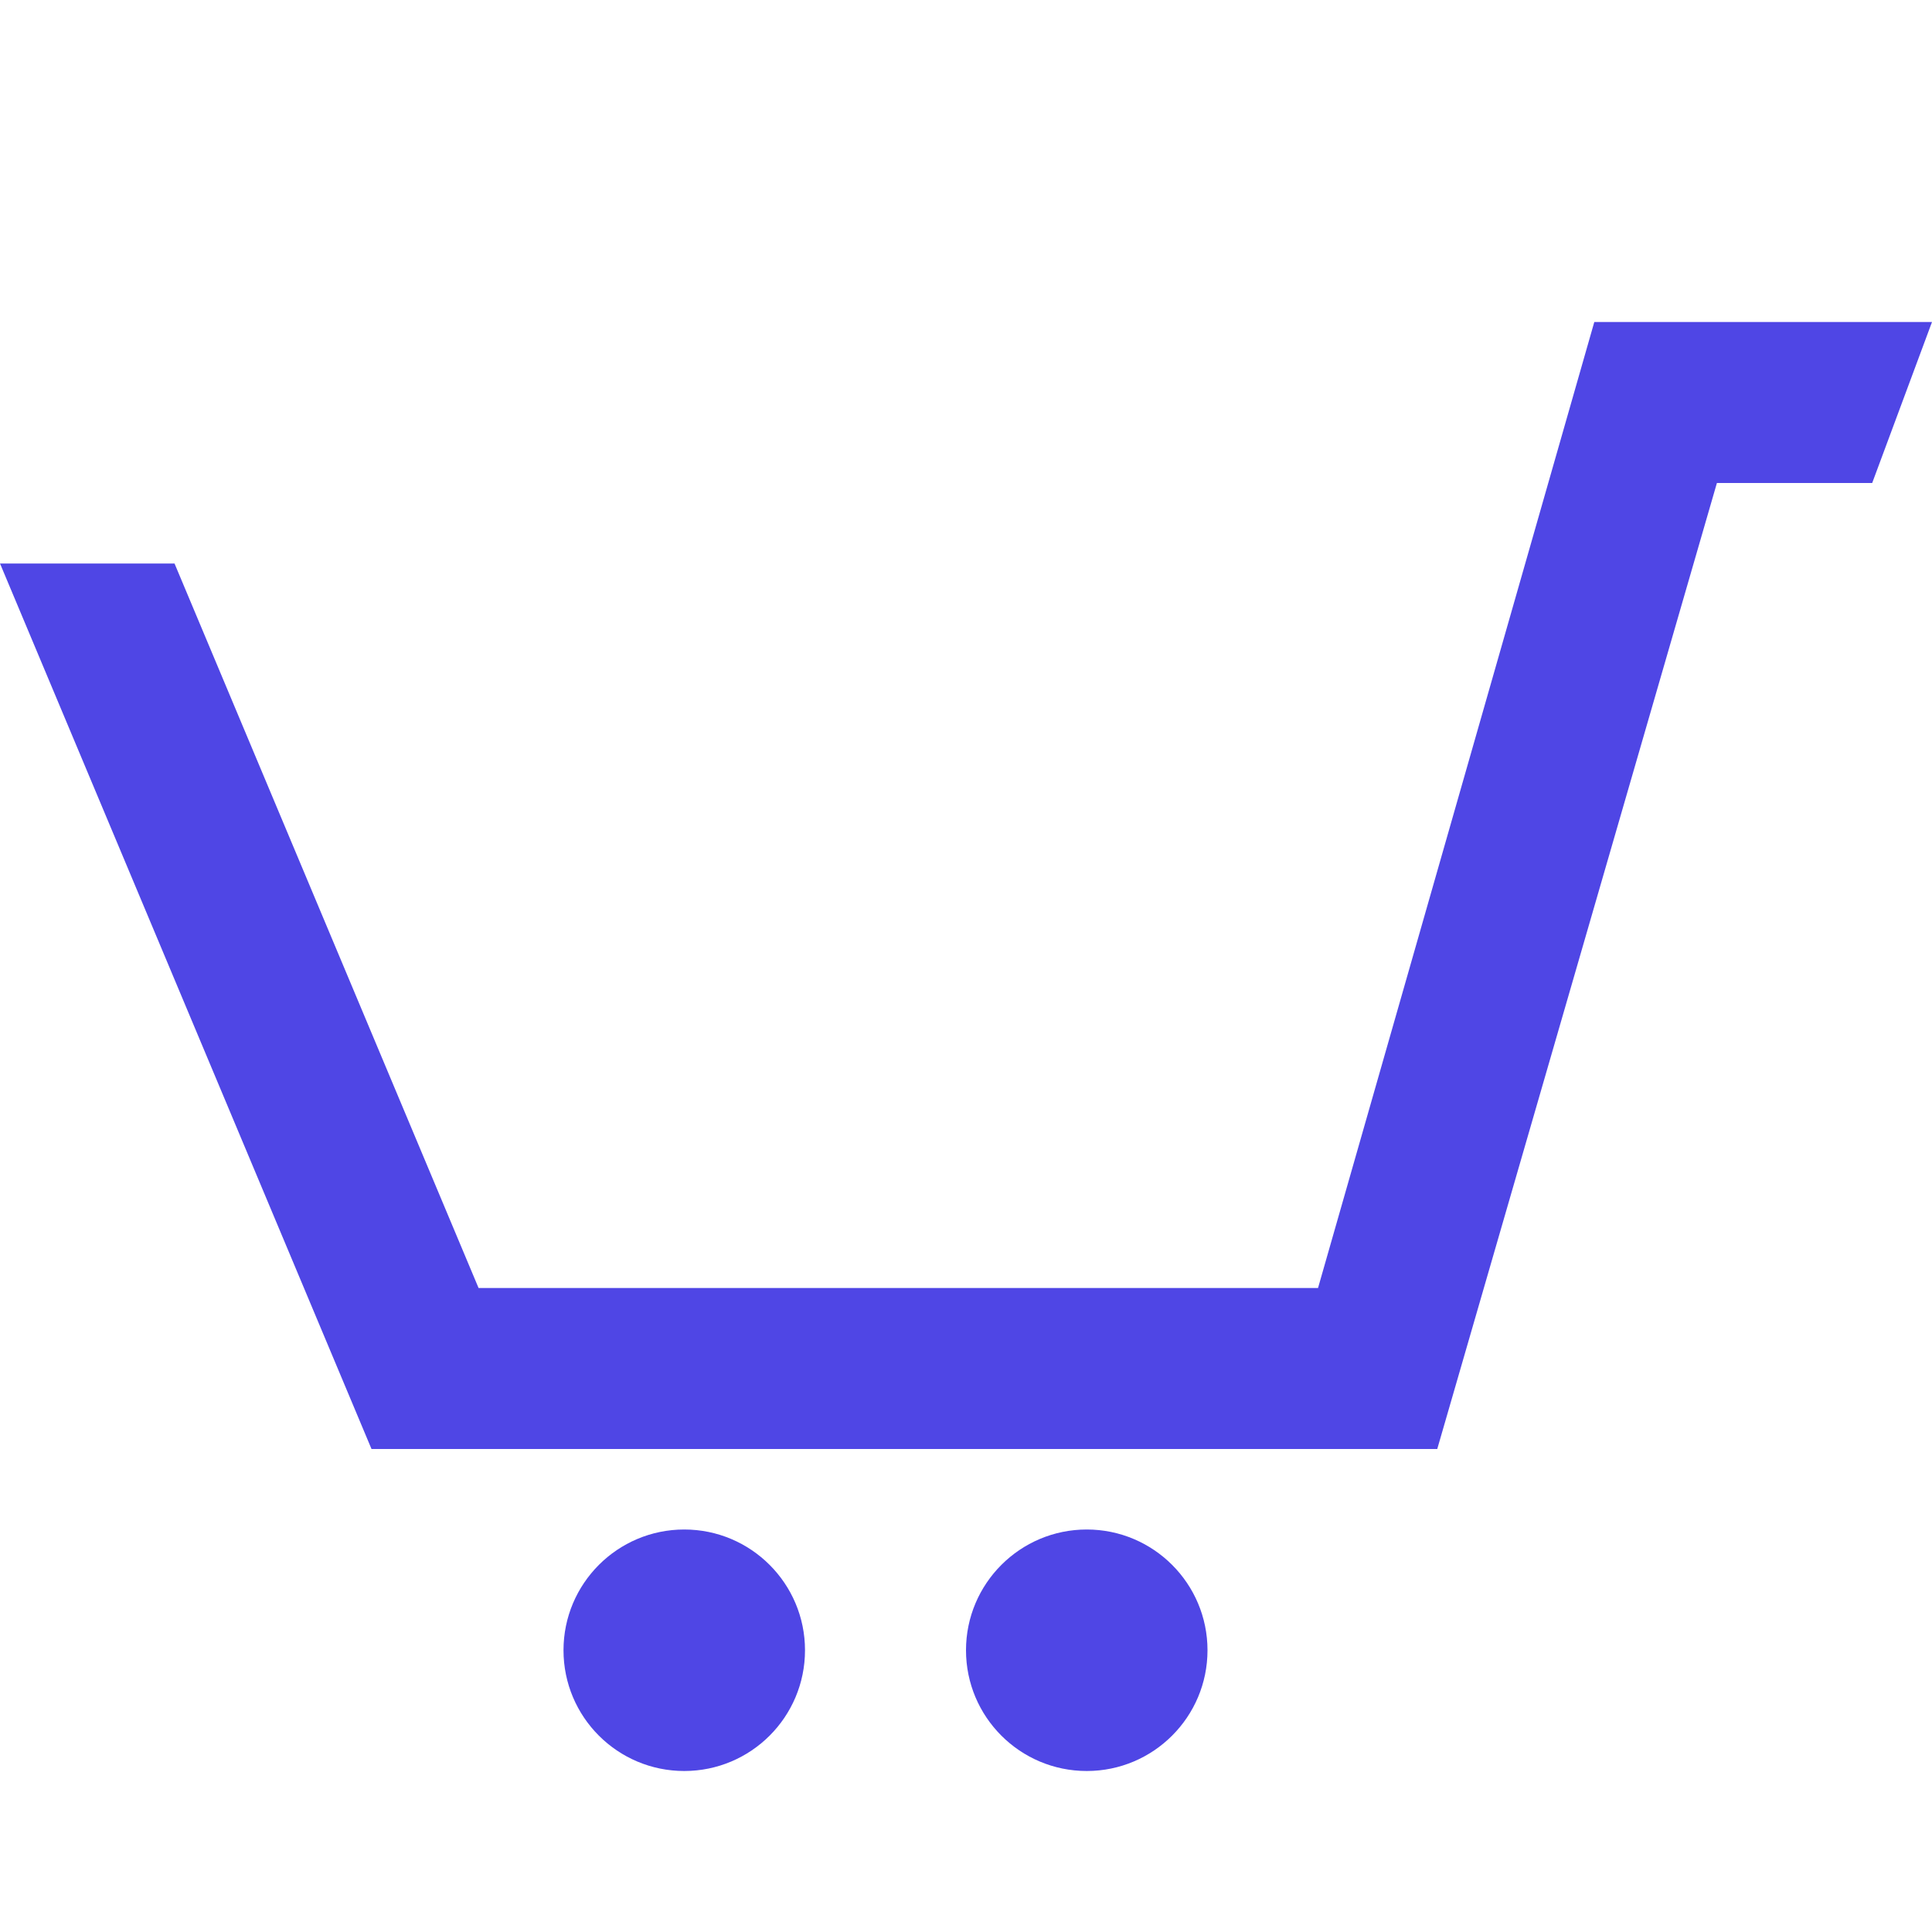
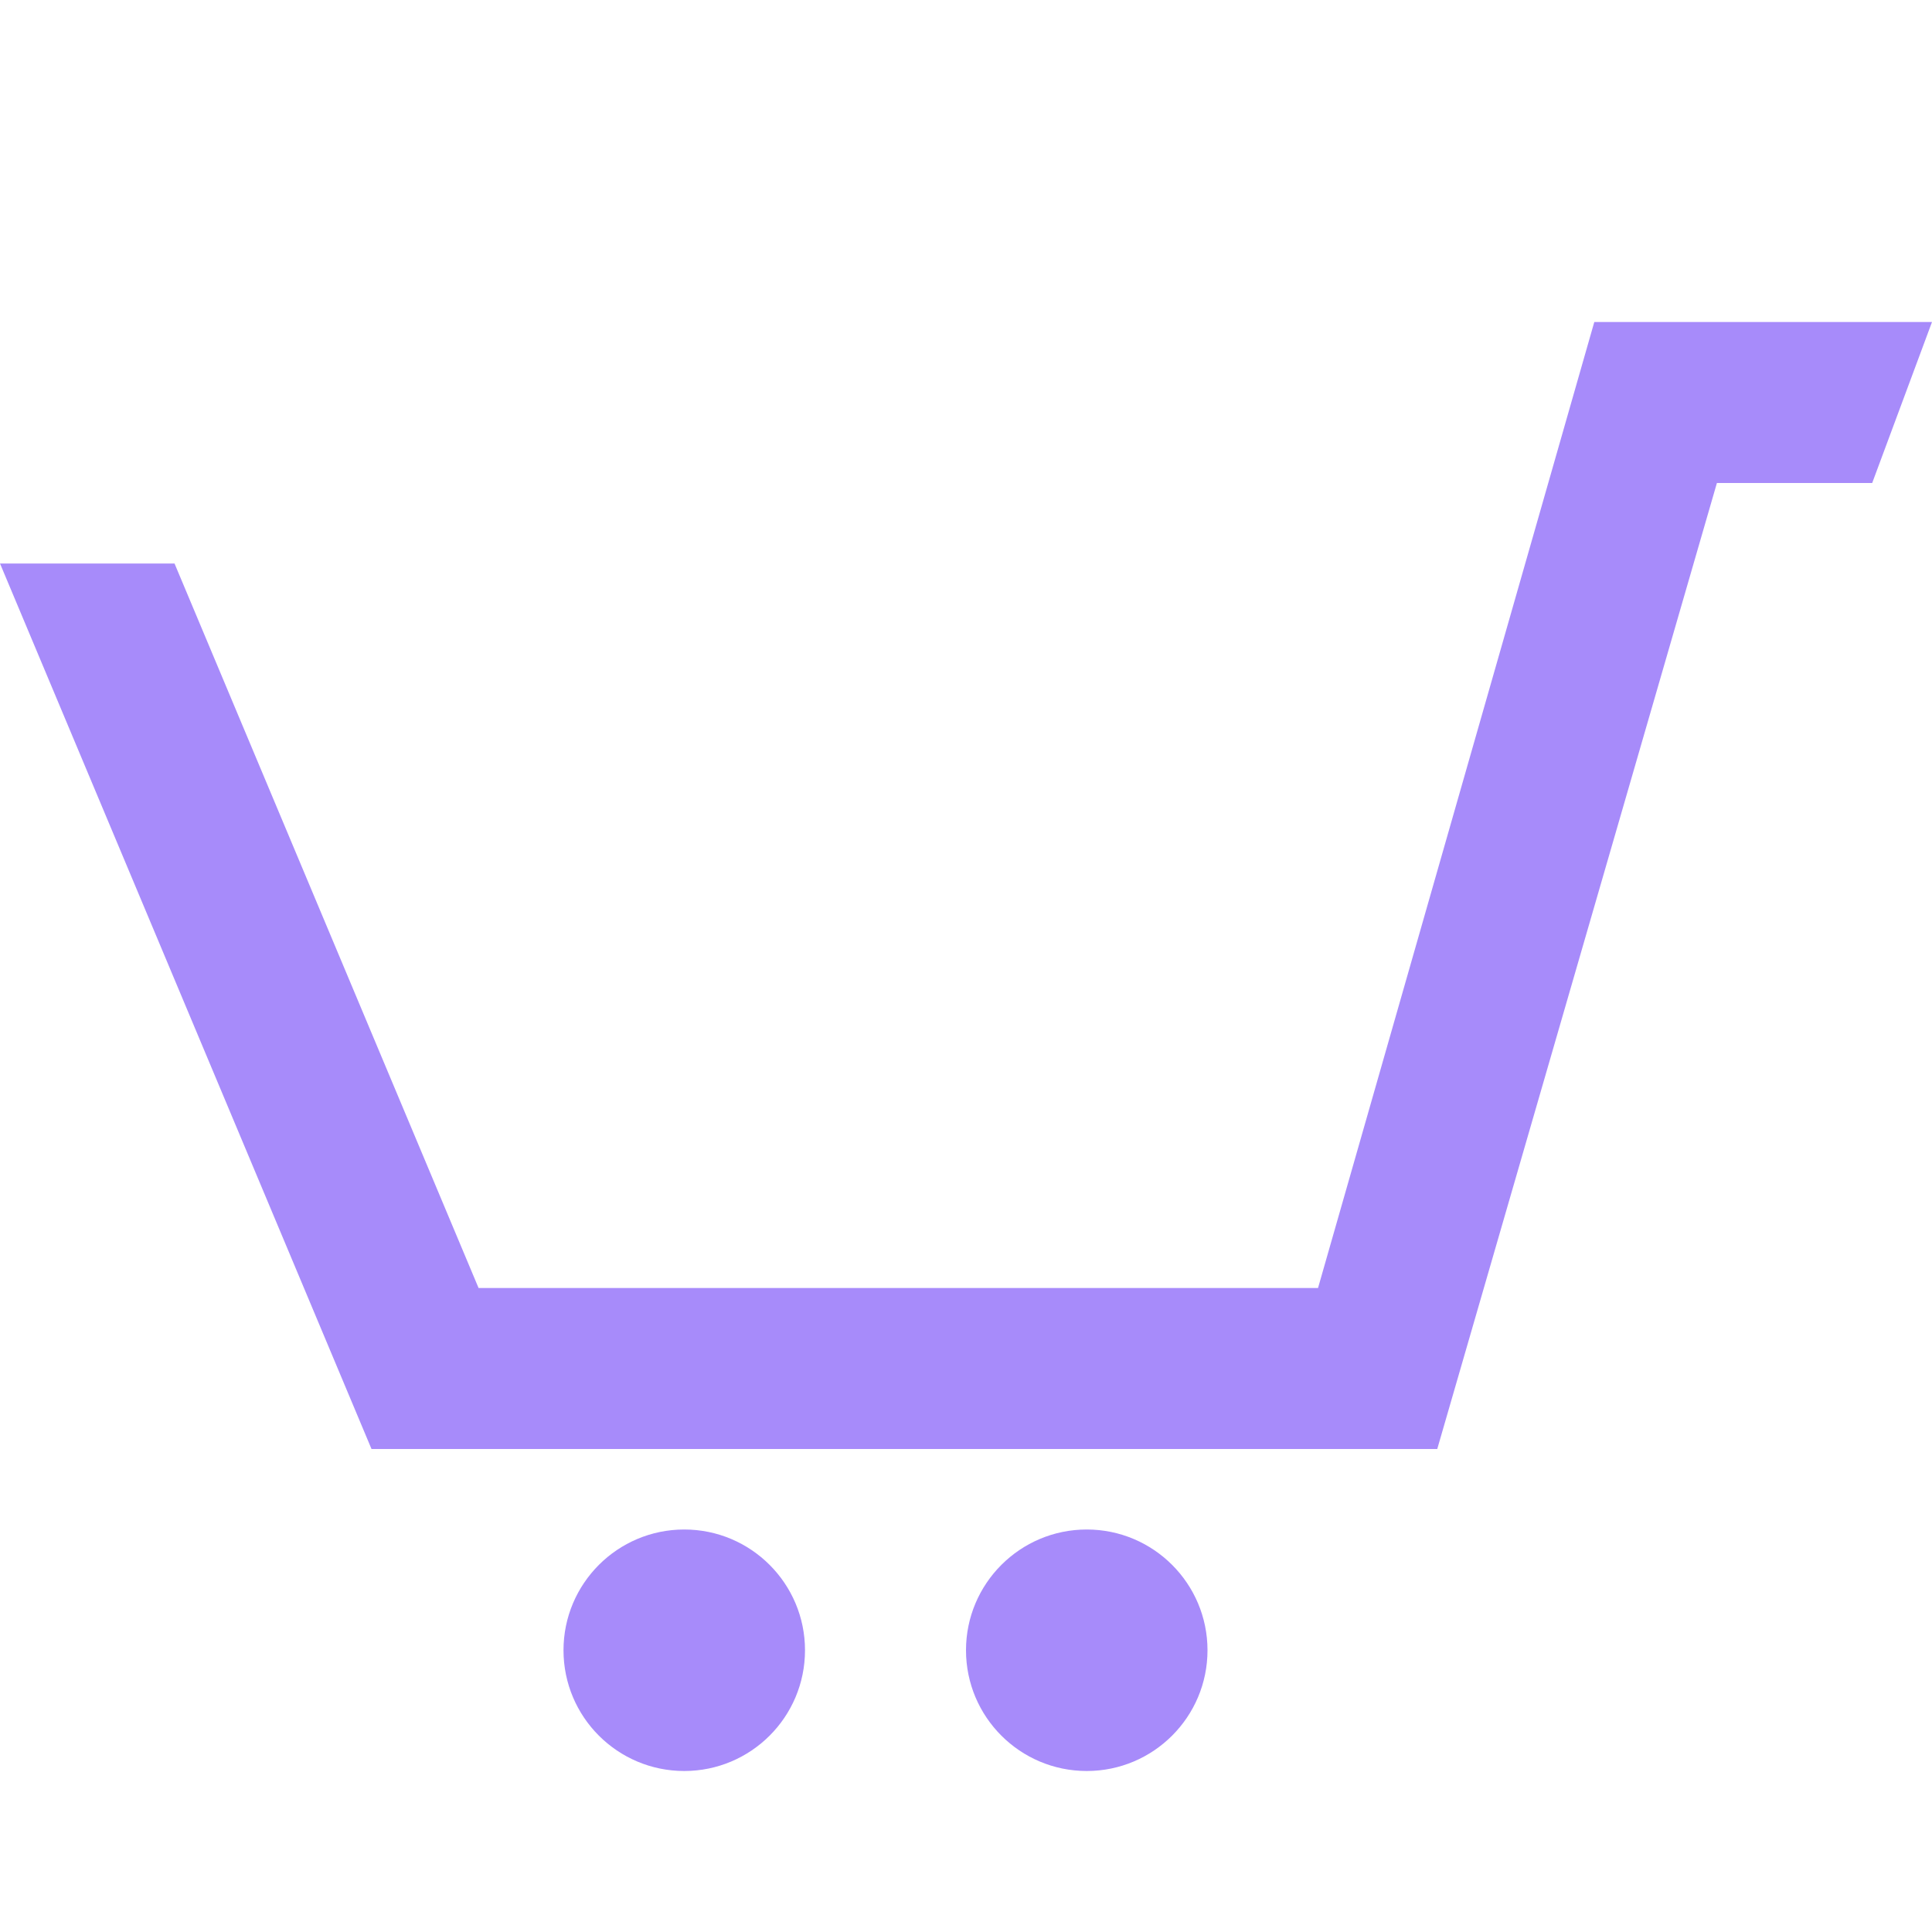
- <svg xmlns="http://www.w3.org/2000/svg" width="24" height="24" viewBox="0 0 24 24" fill="#4f46e5">
+ <svg xmlns="http://www.w3.org/2000/svg" width="24" height="24" viewBox="0 0 24 24" fill="#a78bfa">
  <path d="M10 20.5c0 .829-.672 1.5-1.5 1.5s-1.5-.671-1.5-1.5c0-.828.672-1.5 1.5-1.5s1.5.672 1.5 1.5zm3.5-1.5c.828 0 1.5.672 1.5 1.5s-.672 1.5-1.5 1.5s-1.5-.671-1.5-1.5c0-.828.672-1.5 1.5-1.5zm6.305-15l-3.432 12h-10.428l-3.777-9h-2.168l4.615 11h13.239l3.474-12h1.929l.743-2h-4.195z" />
</svg>
